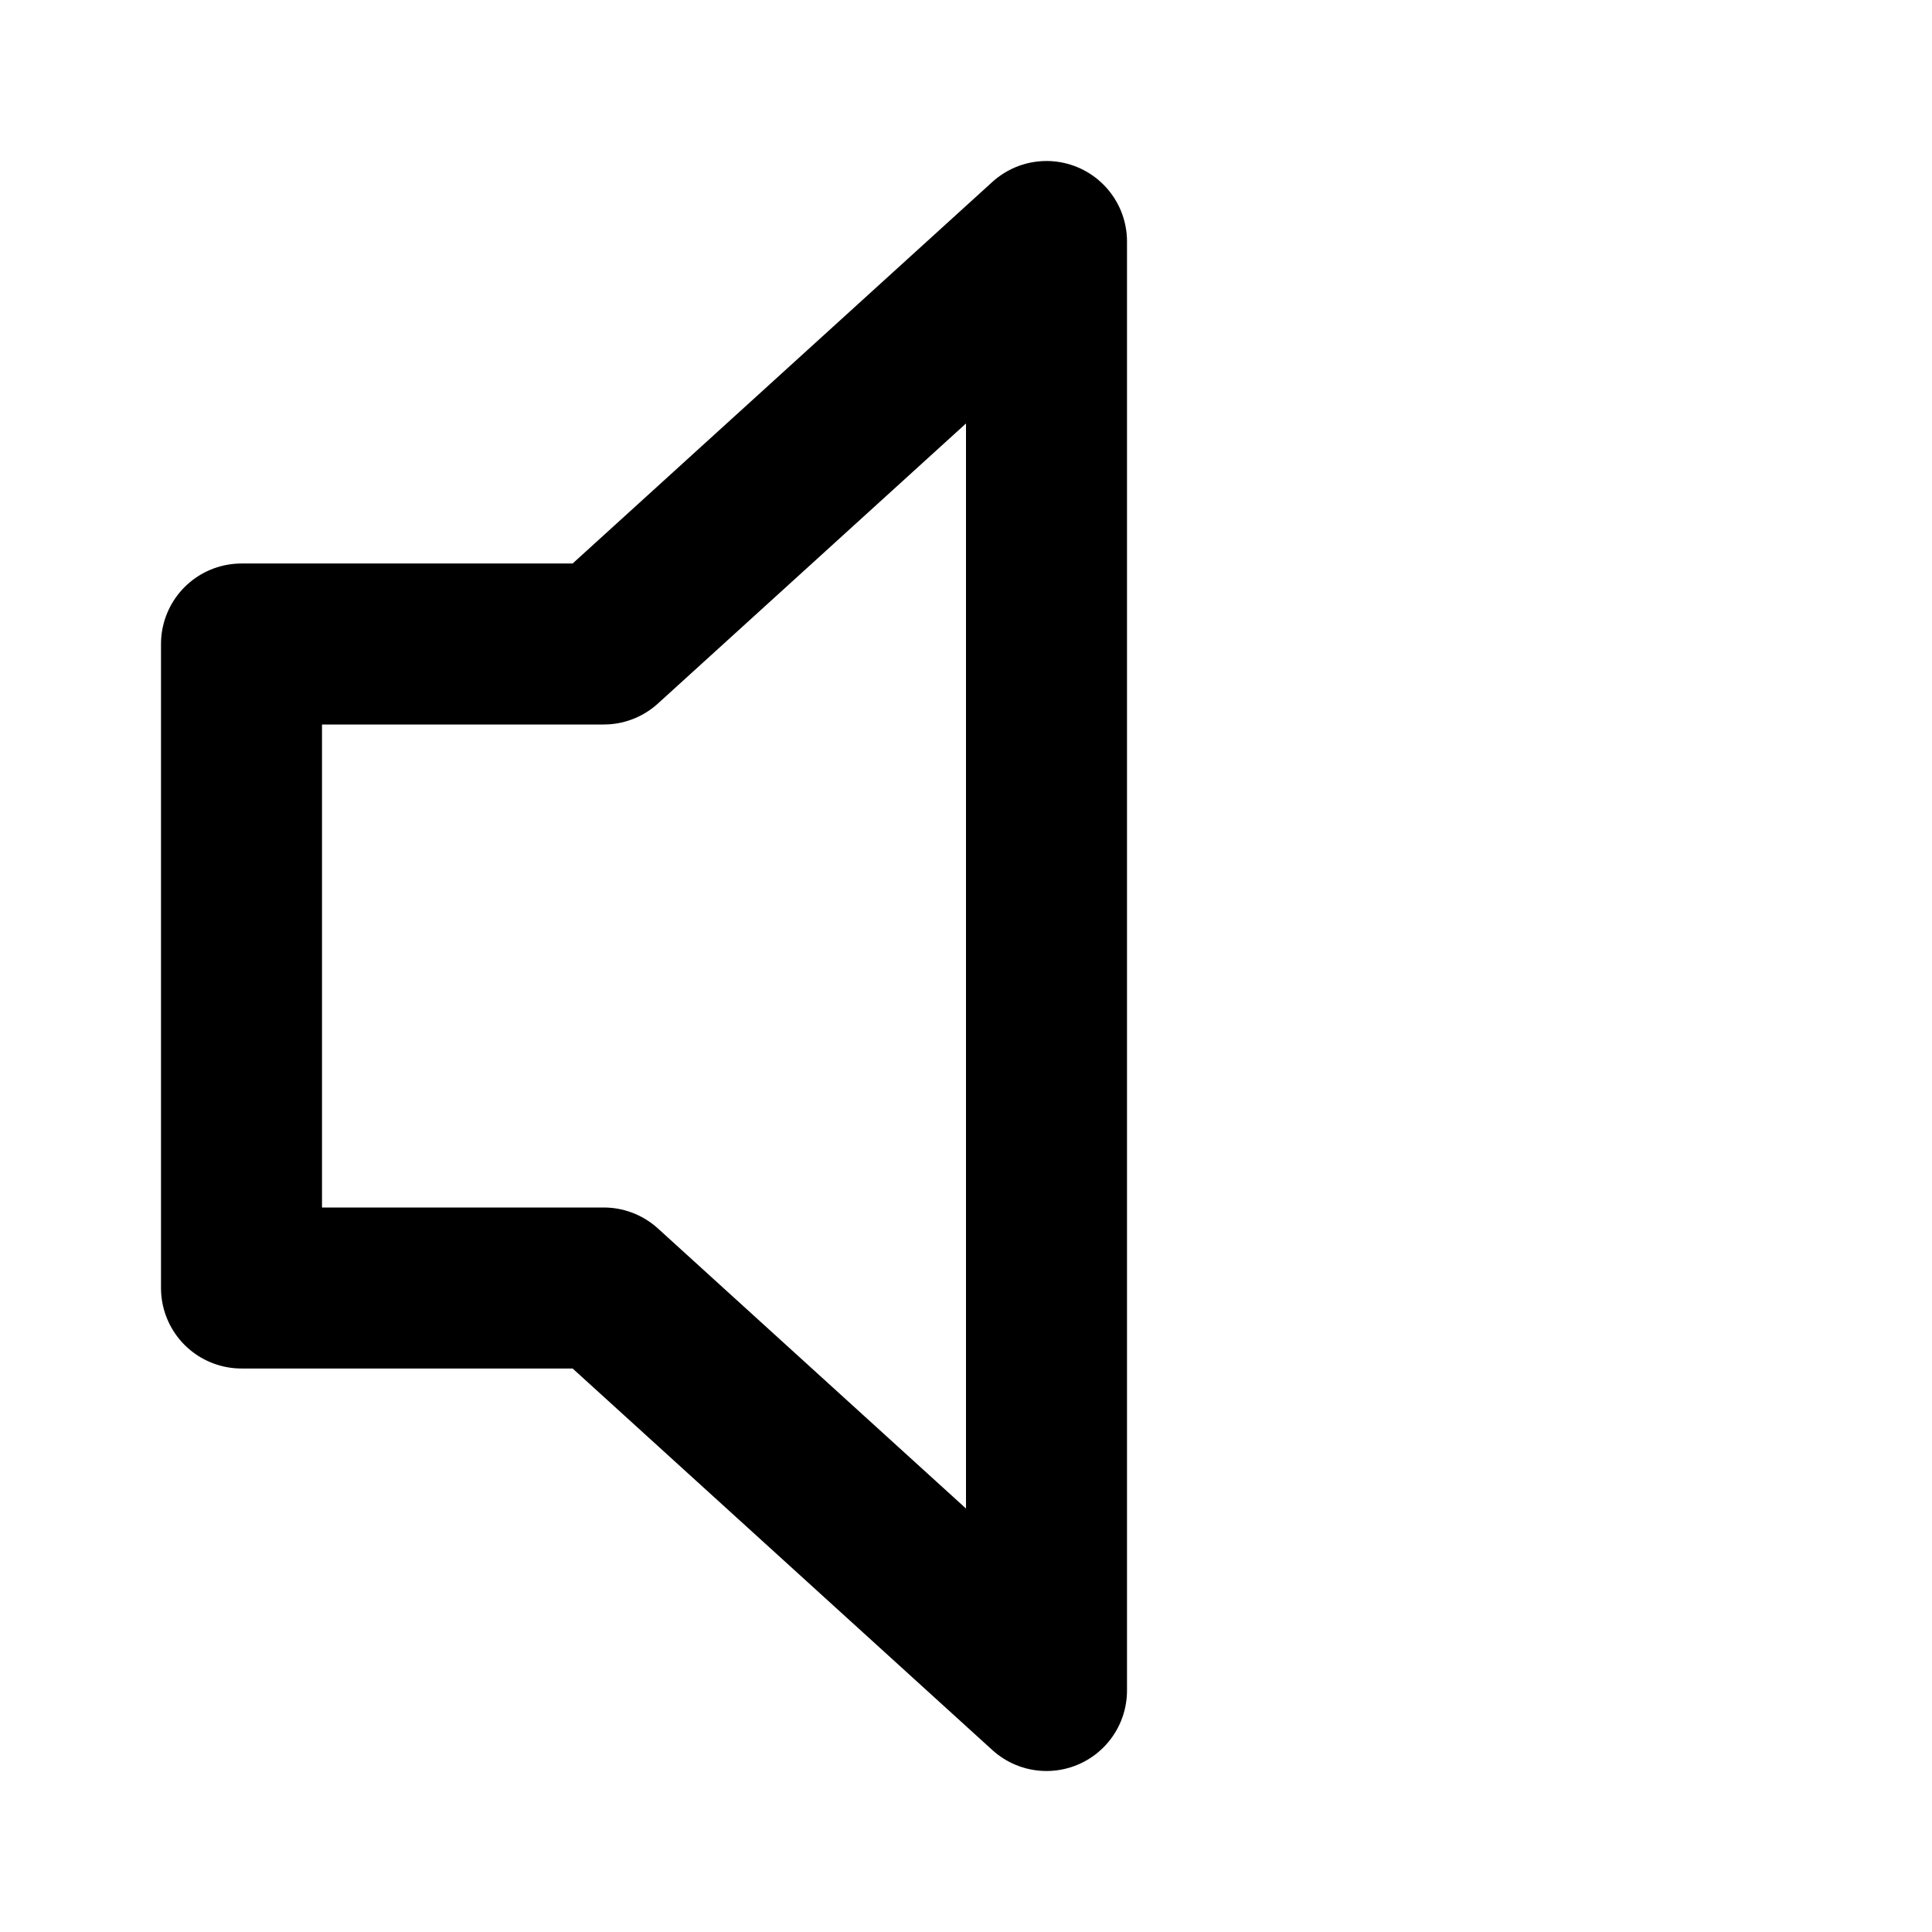
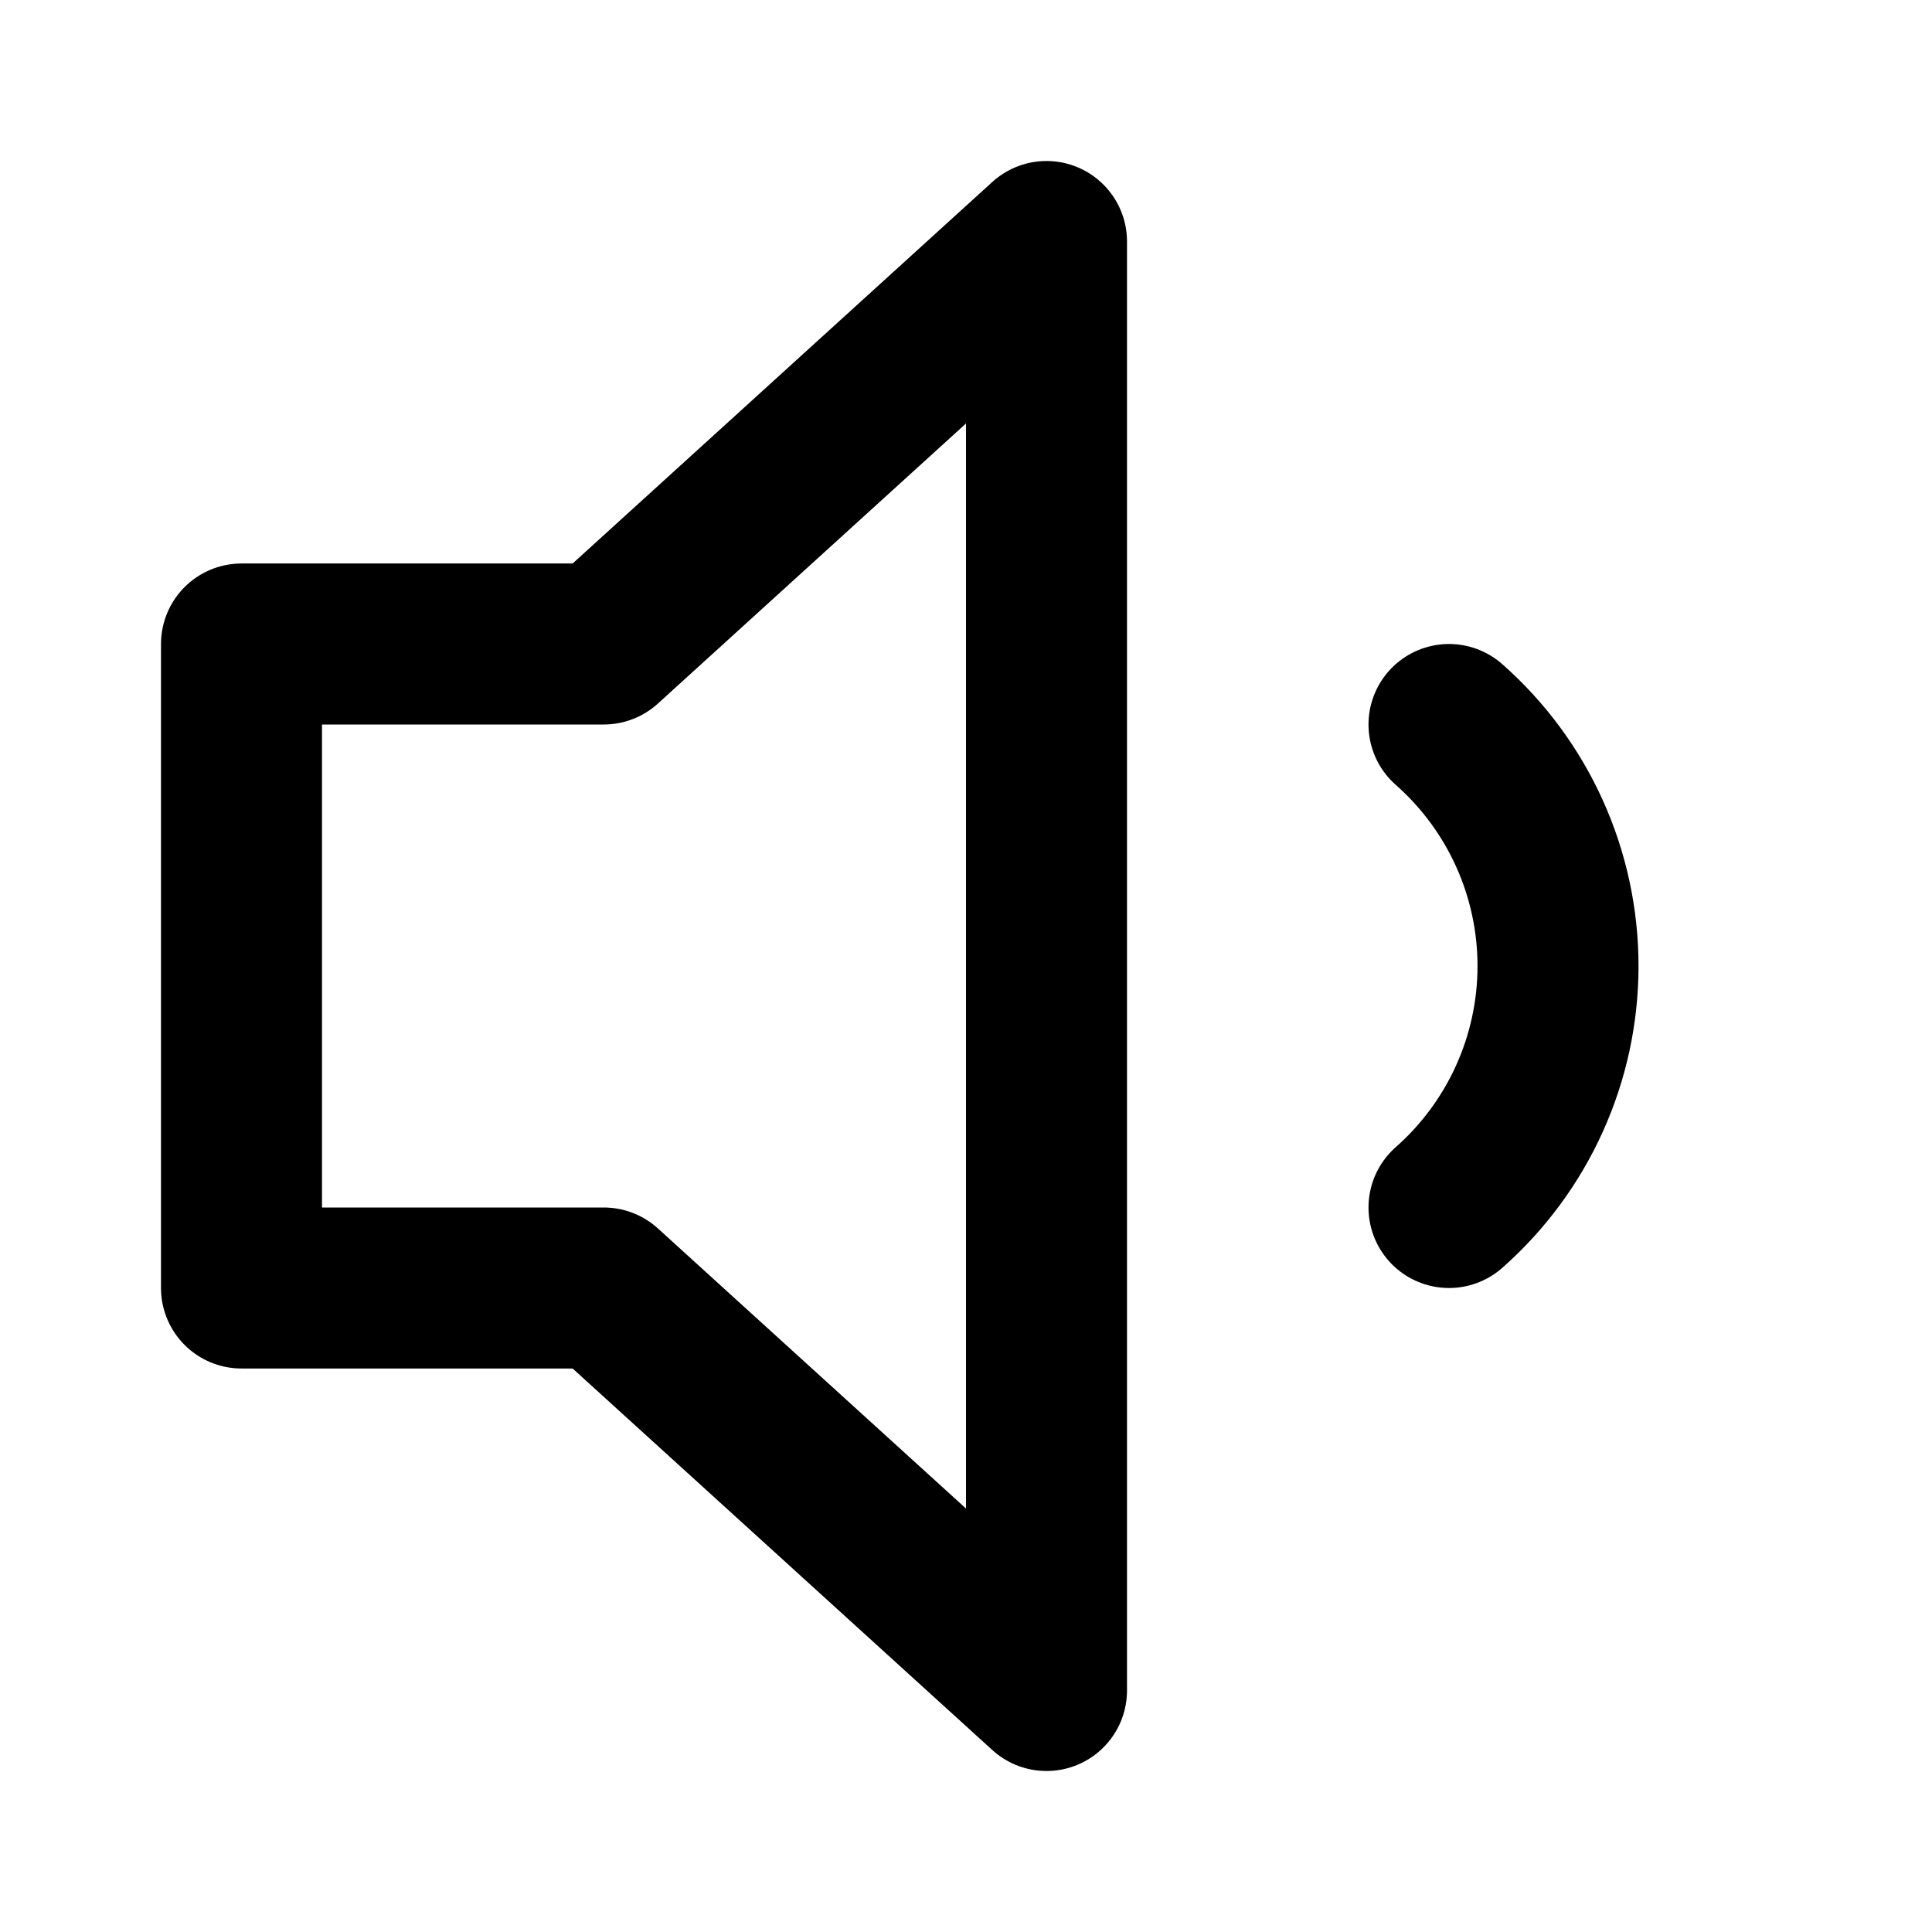
<svg xmlns="http://www.w3.org/2000/svg" width="100%" height="100%" viewBox="0 0 24 24" fill="none" stroke="currentColor" stroke-width="2" stroke-linecap="round" stroke-linejoin="round">
  <polygon points="13 3 7.5 8 3 8 3 16 7.5 16 13 21 13 3" />
+   <path d="M18 9a4 4 0 0 1 0 6" />
</svg>
